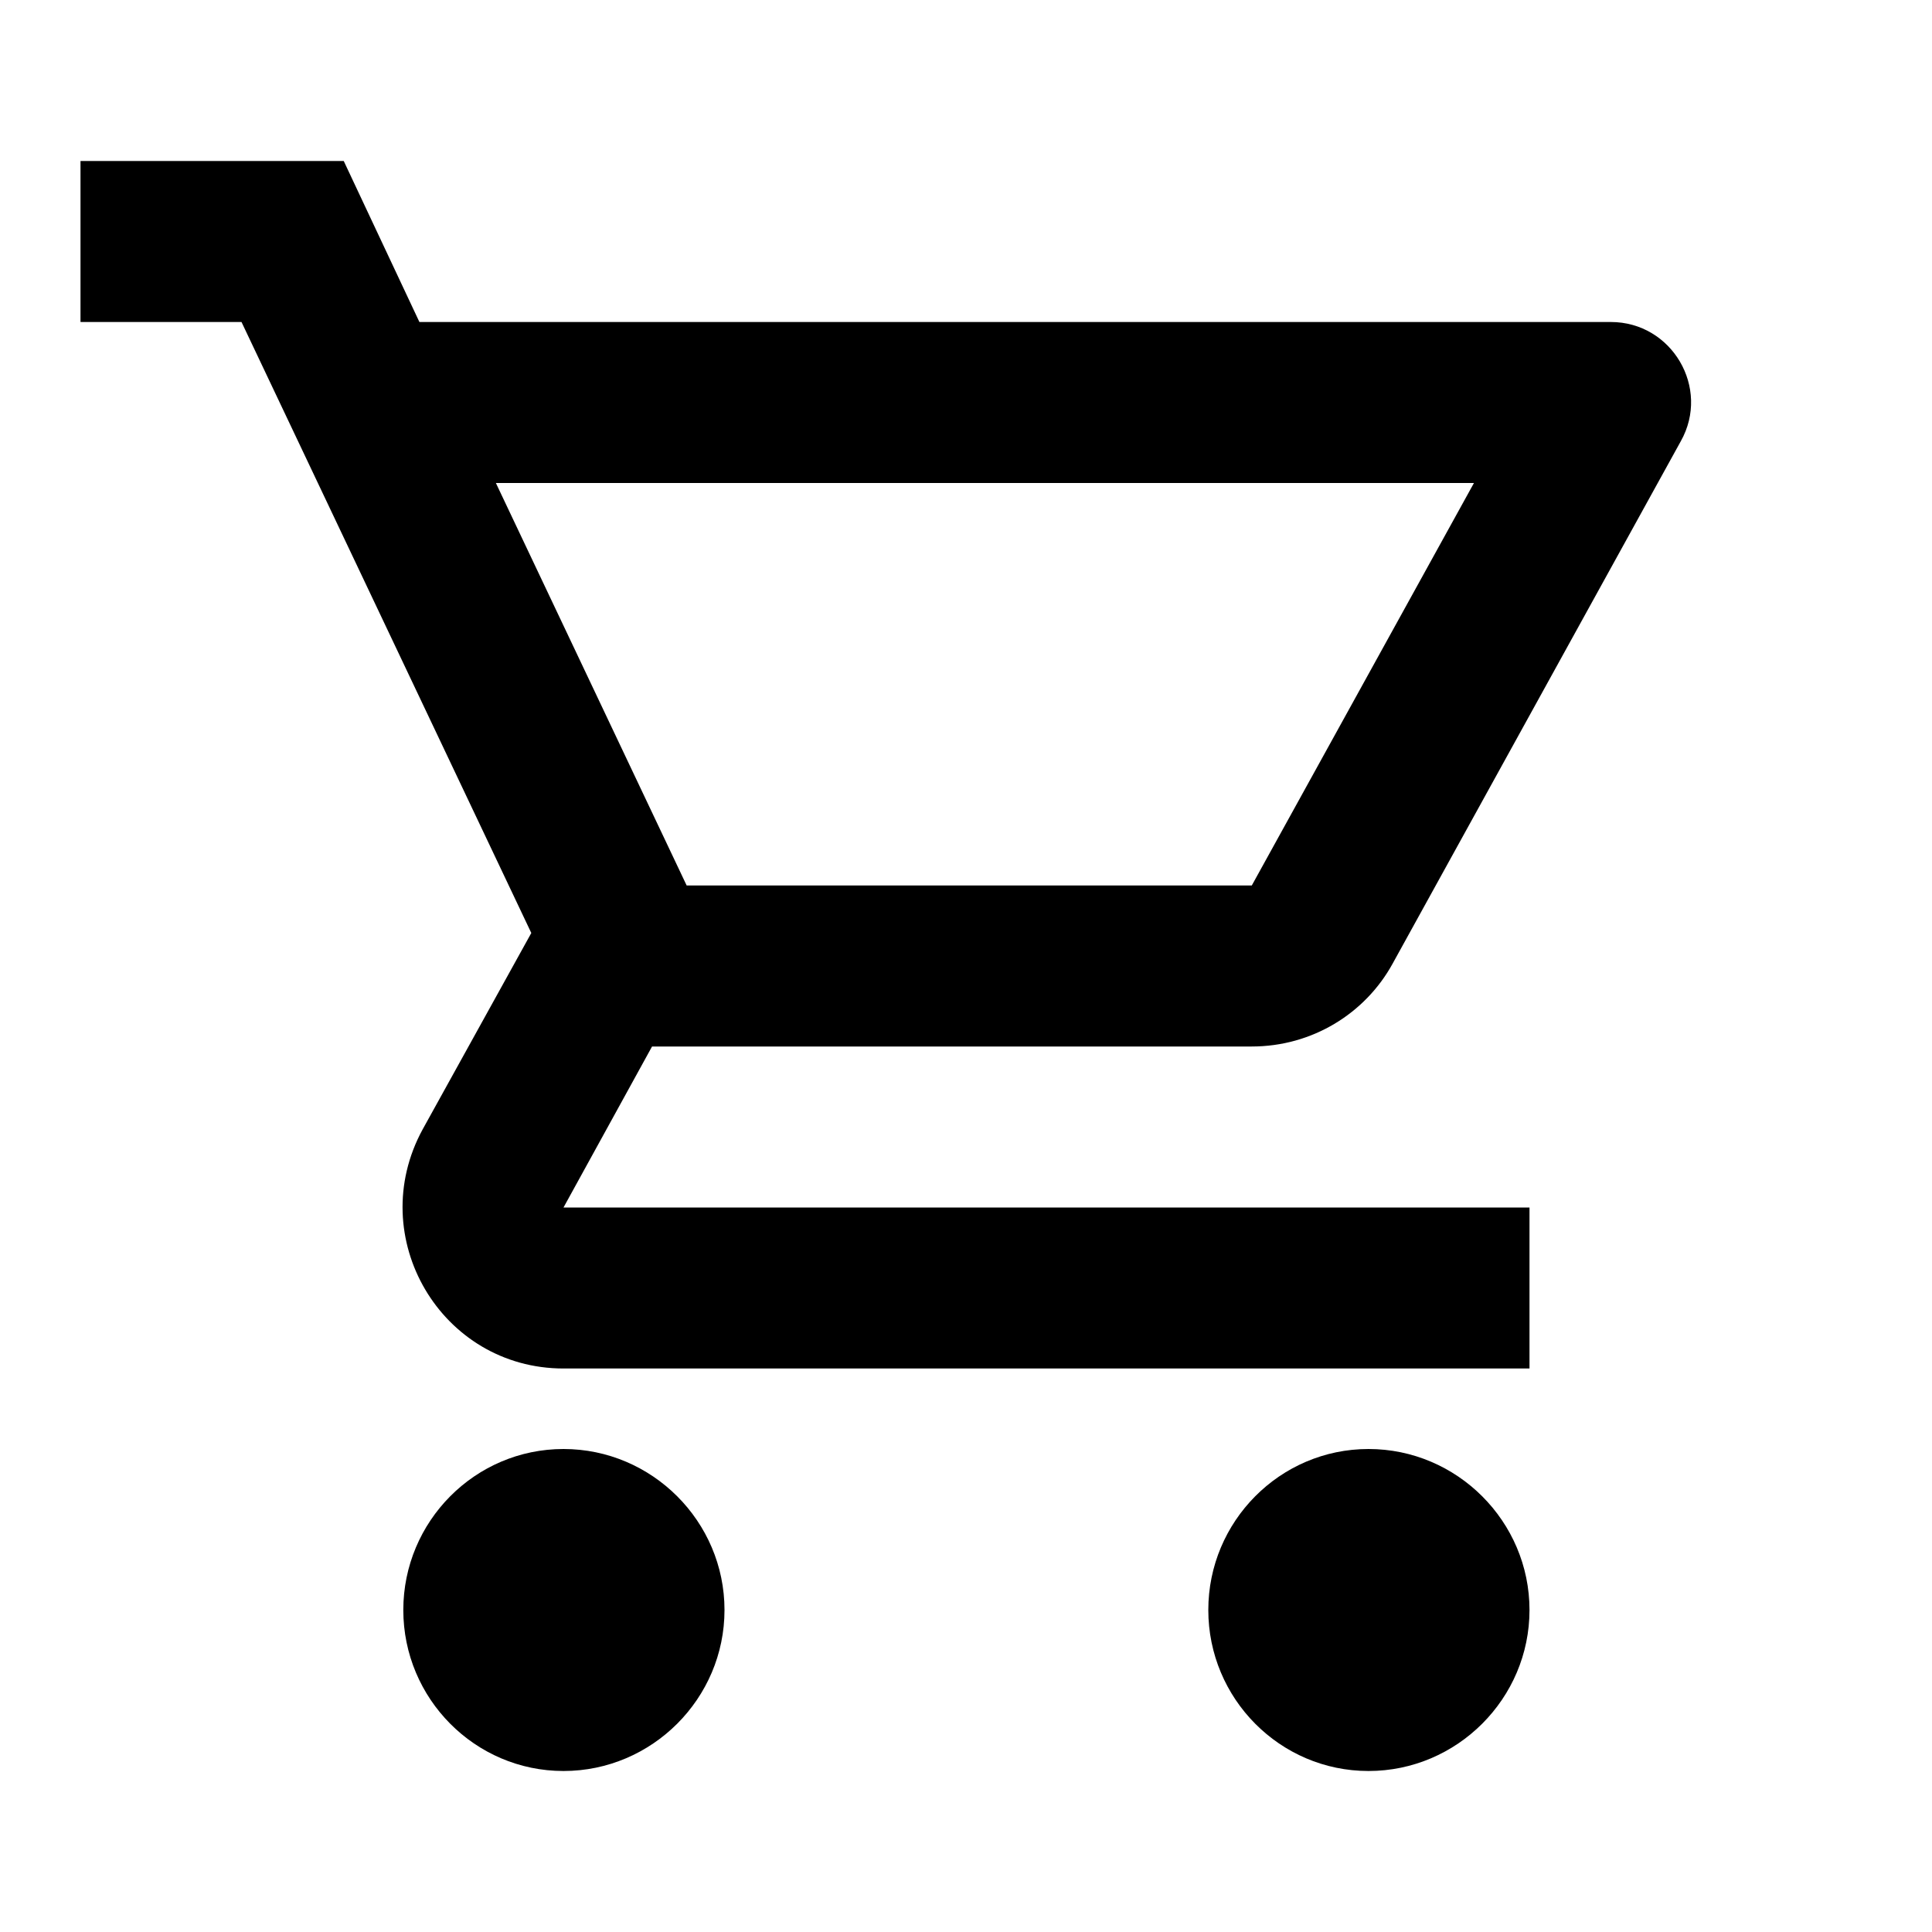
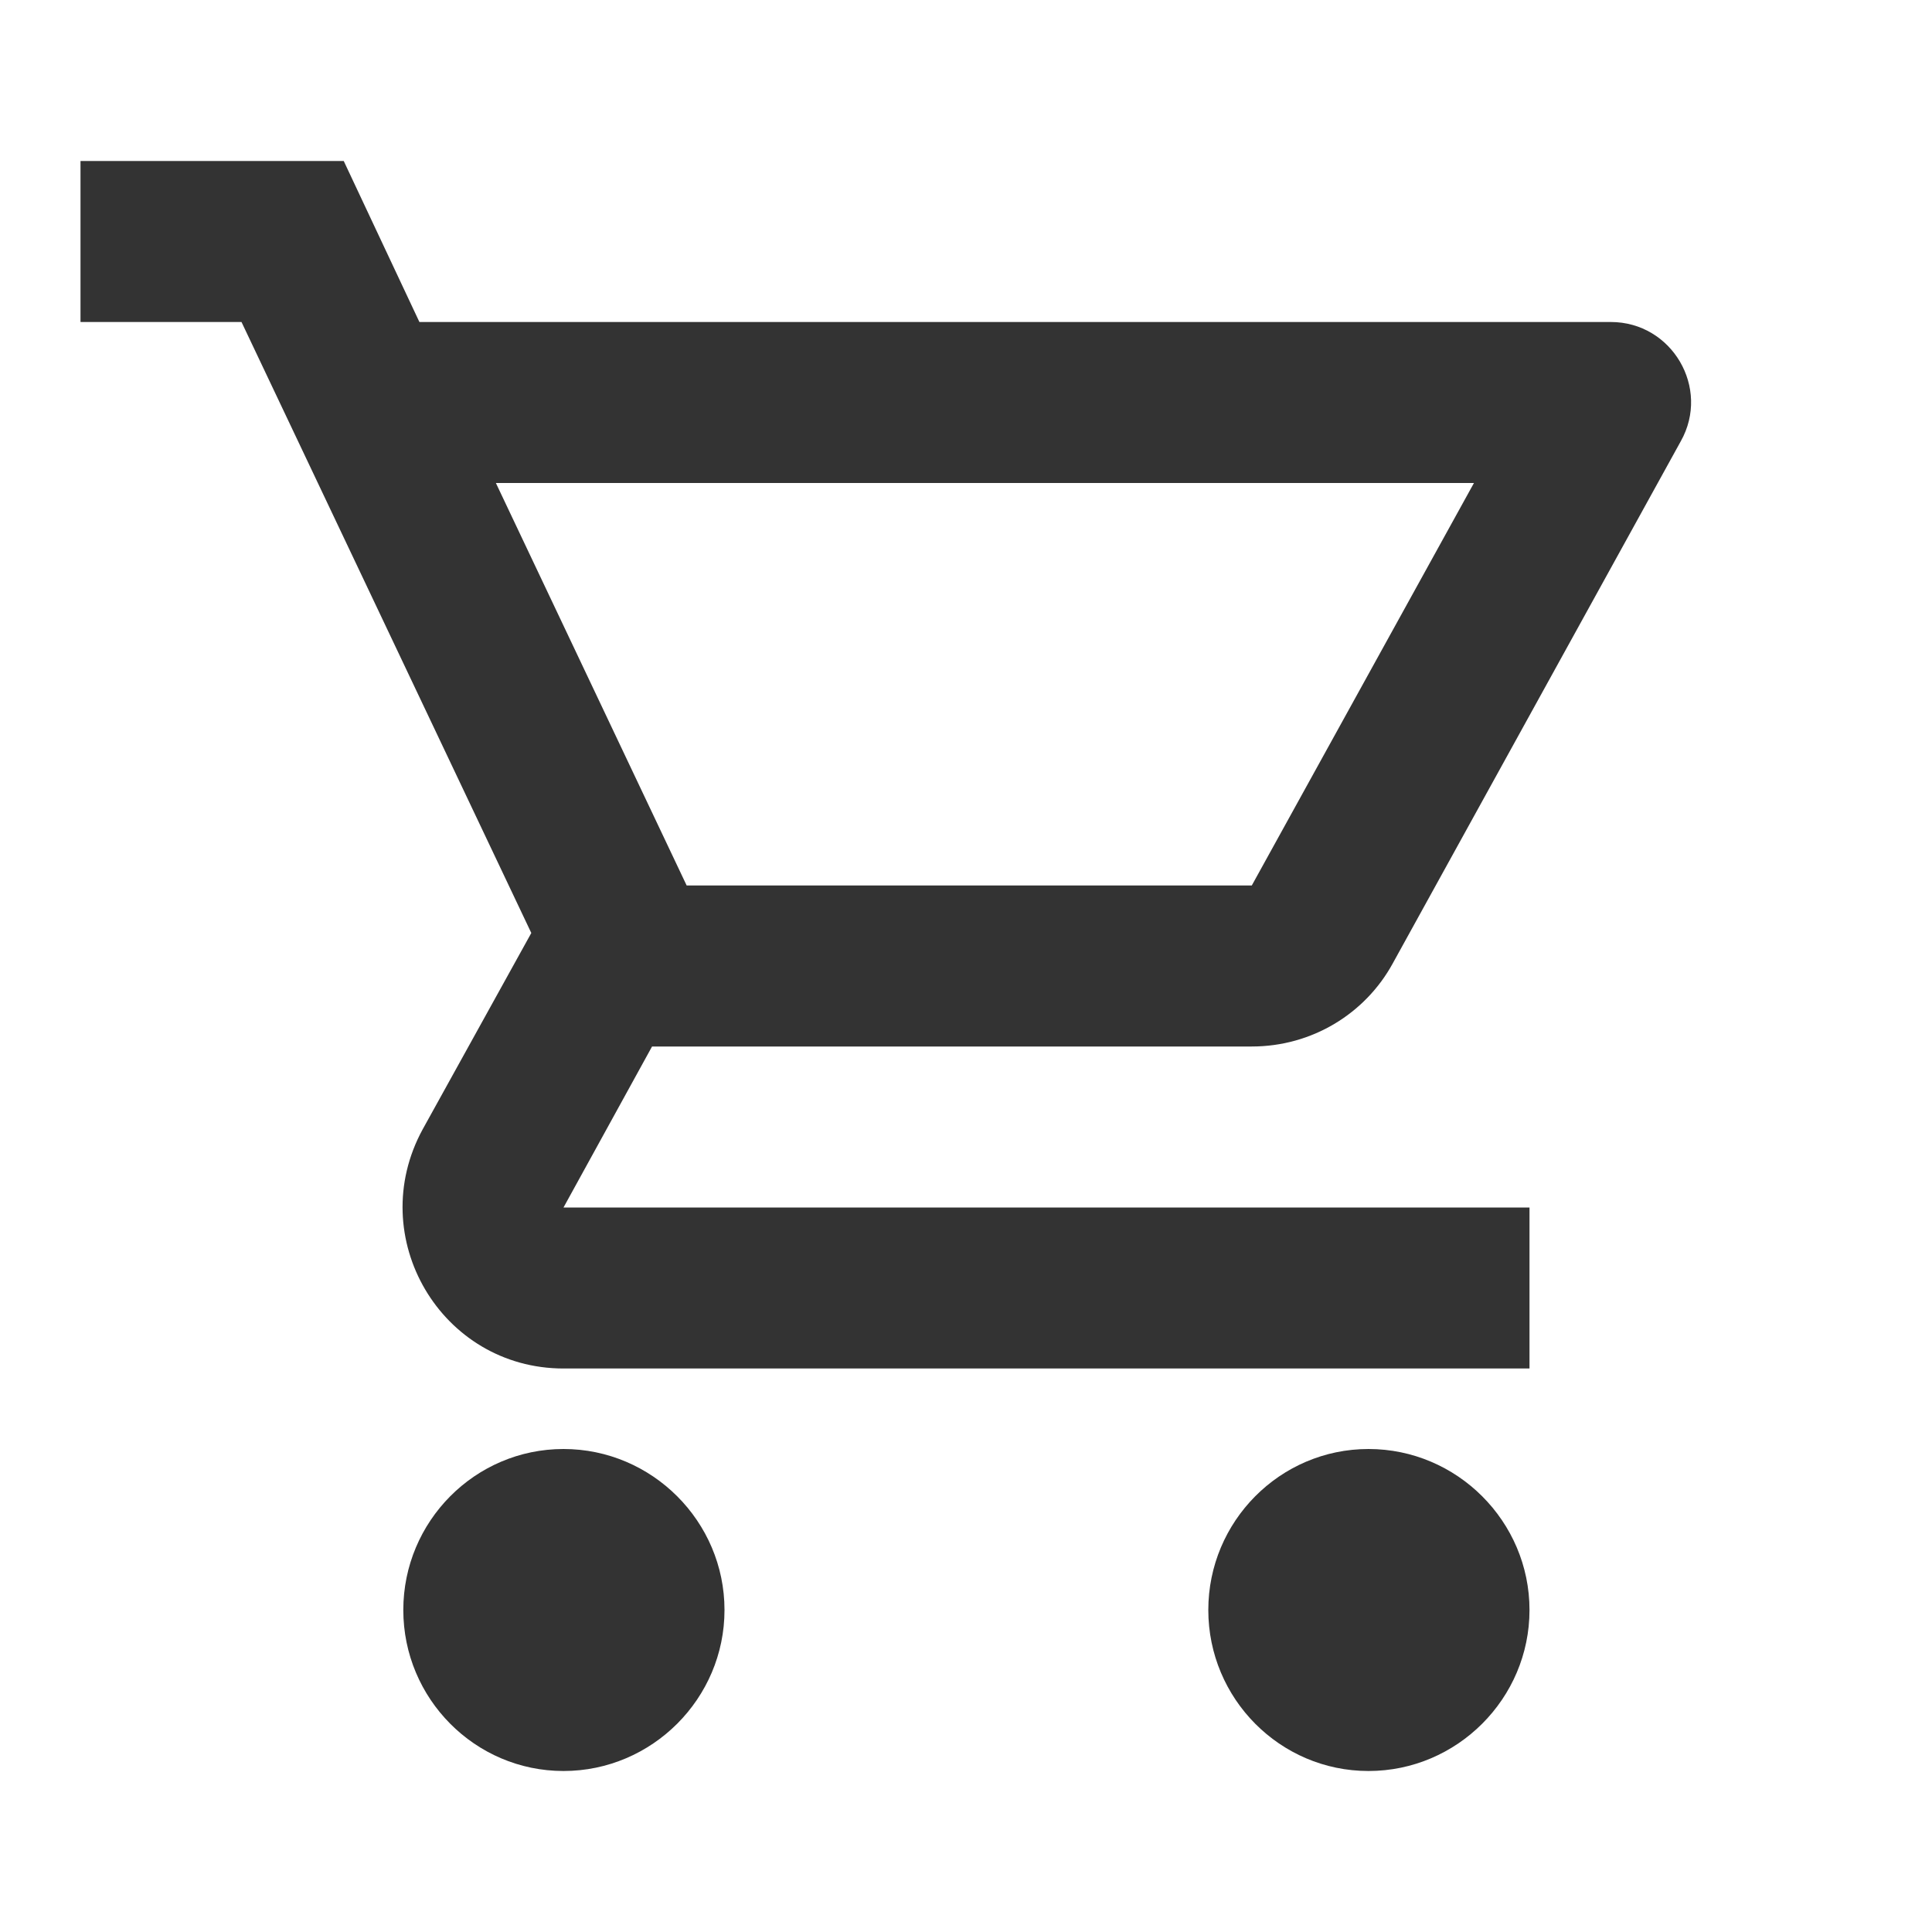
- <svg xmlns="http://www.w3.org/2000/svg" height="24px" viewBox="0 0 24 24" width="24px" fill="#000000">
+ <svg xmlns="http://www.w3.org/2000/svg" height="24px" viewBox="0 0 24 24" width="24px" fill="#333">
  <path d="M0 0h24v24H0V0z" fill="none" />
  <path d="M15.55 13c.75 0 1.41-.41 1.75-1.03l3.58-6.49c.37-.66-.11-1.48-.87-1.48H5.21l-.94-2H1v2h2l3.6 7.59-1.35 2.44C4.52 15.37 5.48 17 7 17h12v-2H7l1.1-2h7.45zM6.16 6h12.15l-2.76 5H8.53L6.16 6zM7 18c-1.1 0-1.99.9-1.99 2S5.9 22 7 22s2-.9 2-2-.9-2-2-2zm10 0c-1.1 0-1.99.9-1.99 2s.89 2 1.99 2 2-.9 2-2-.9-2-2-2z" />
</svg>
